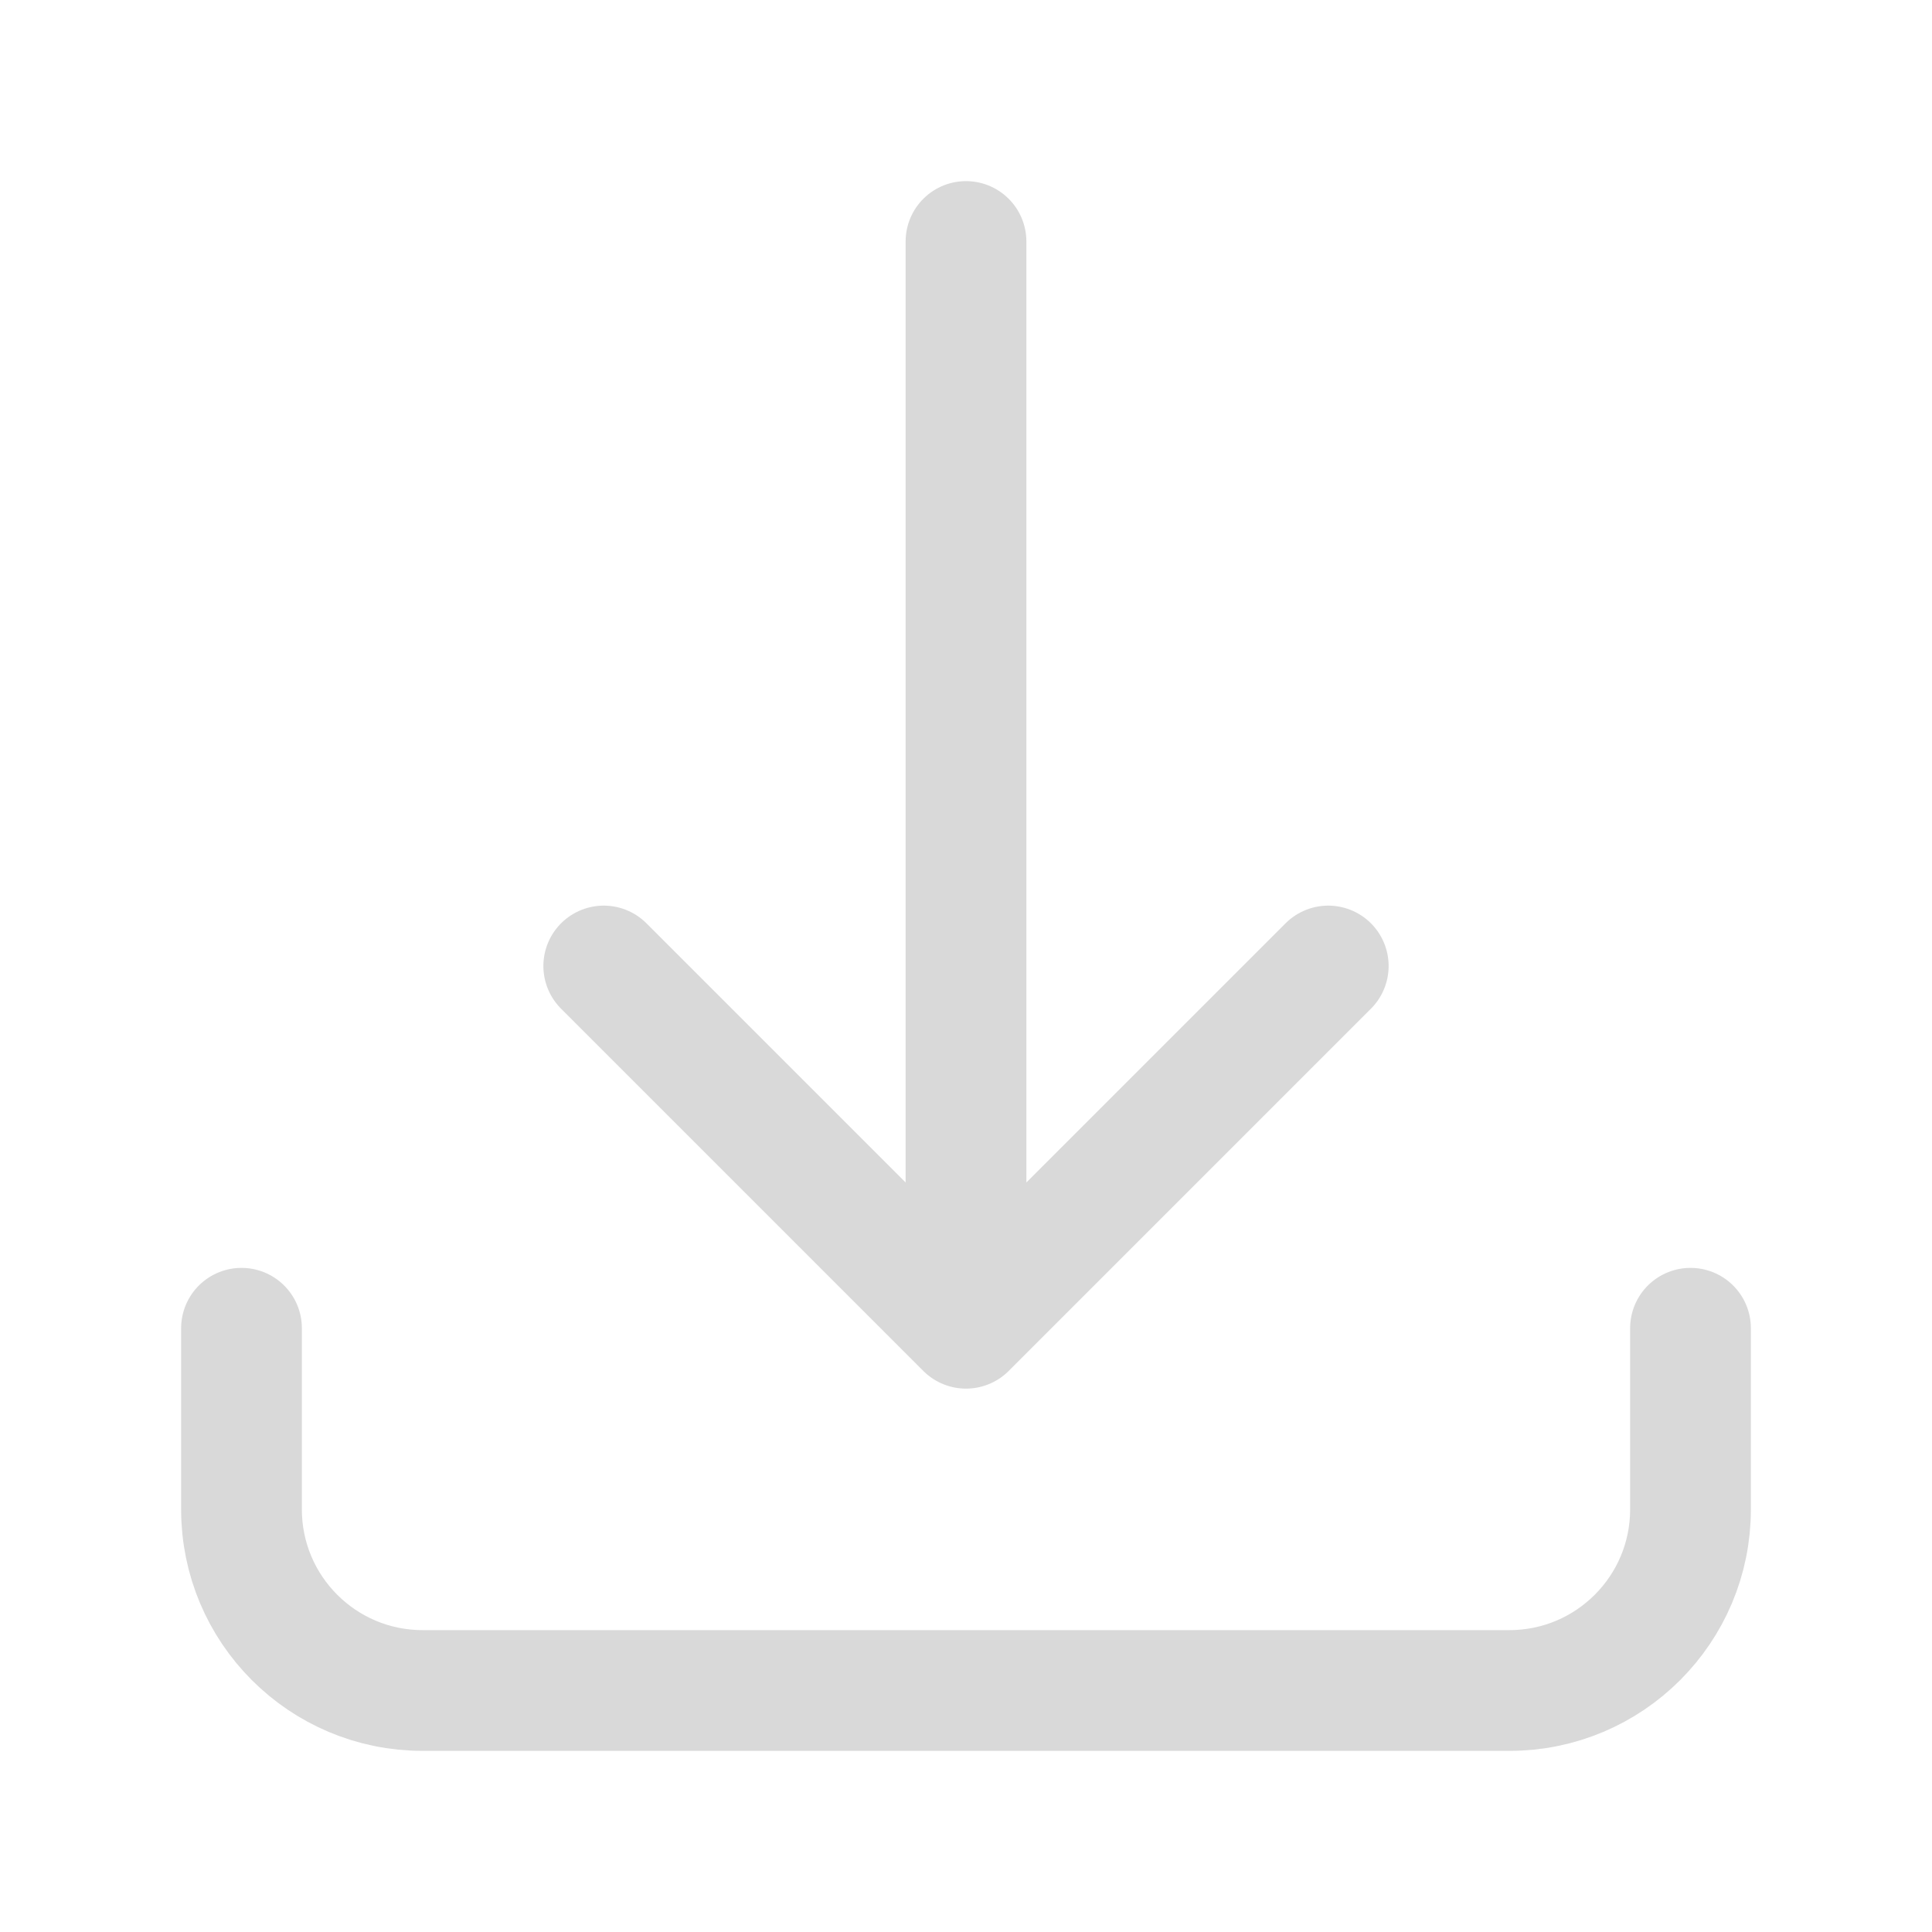
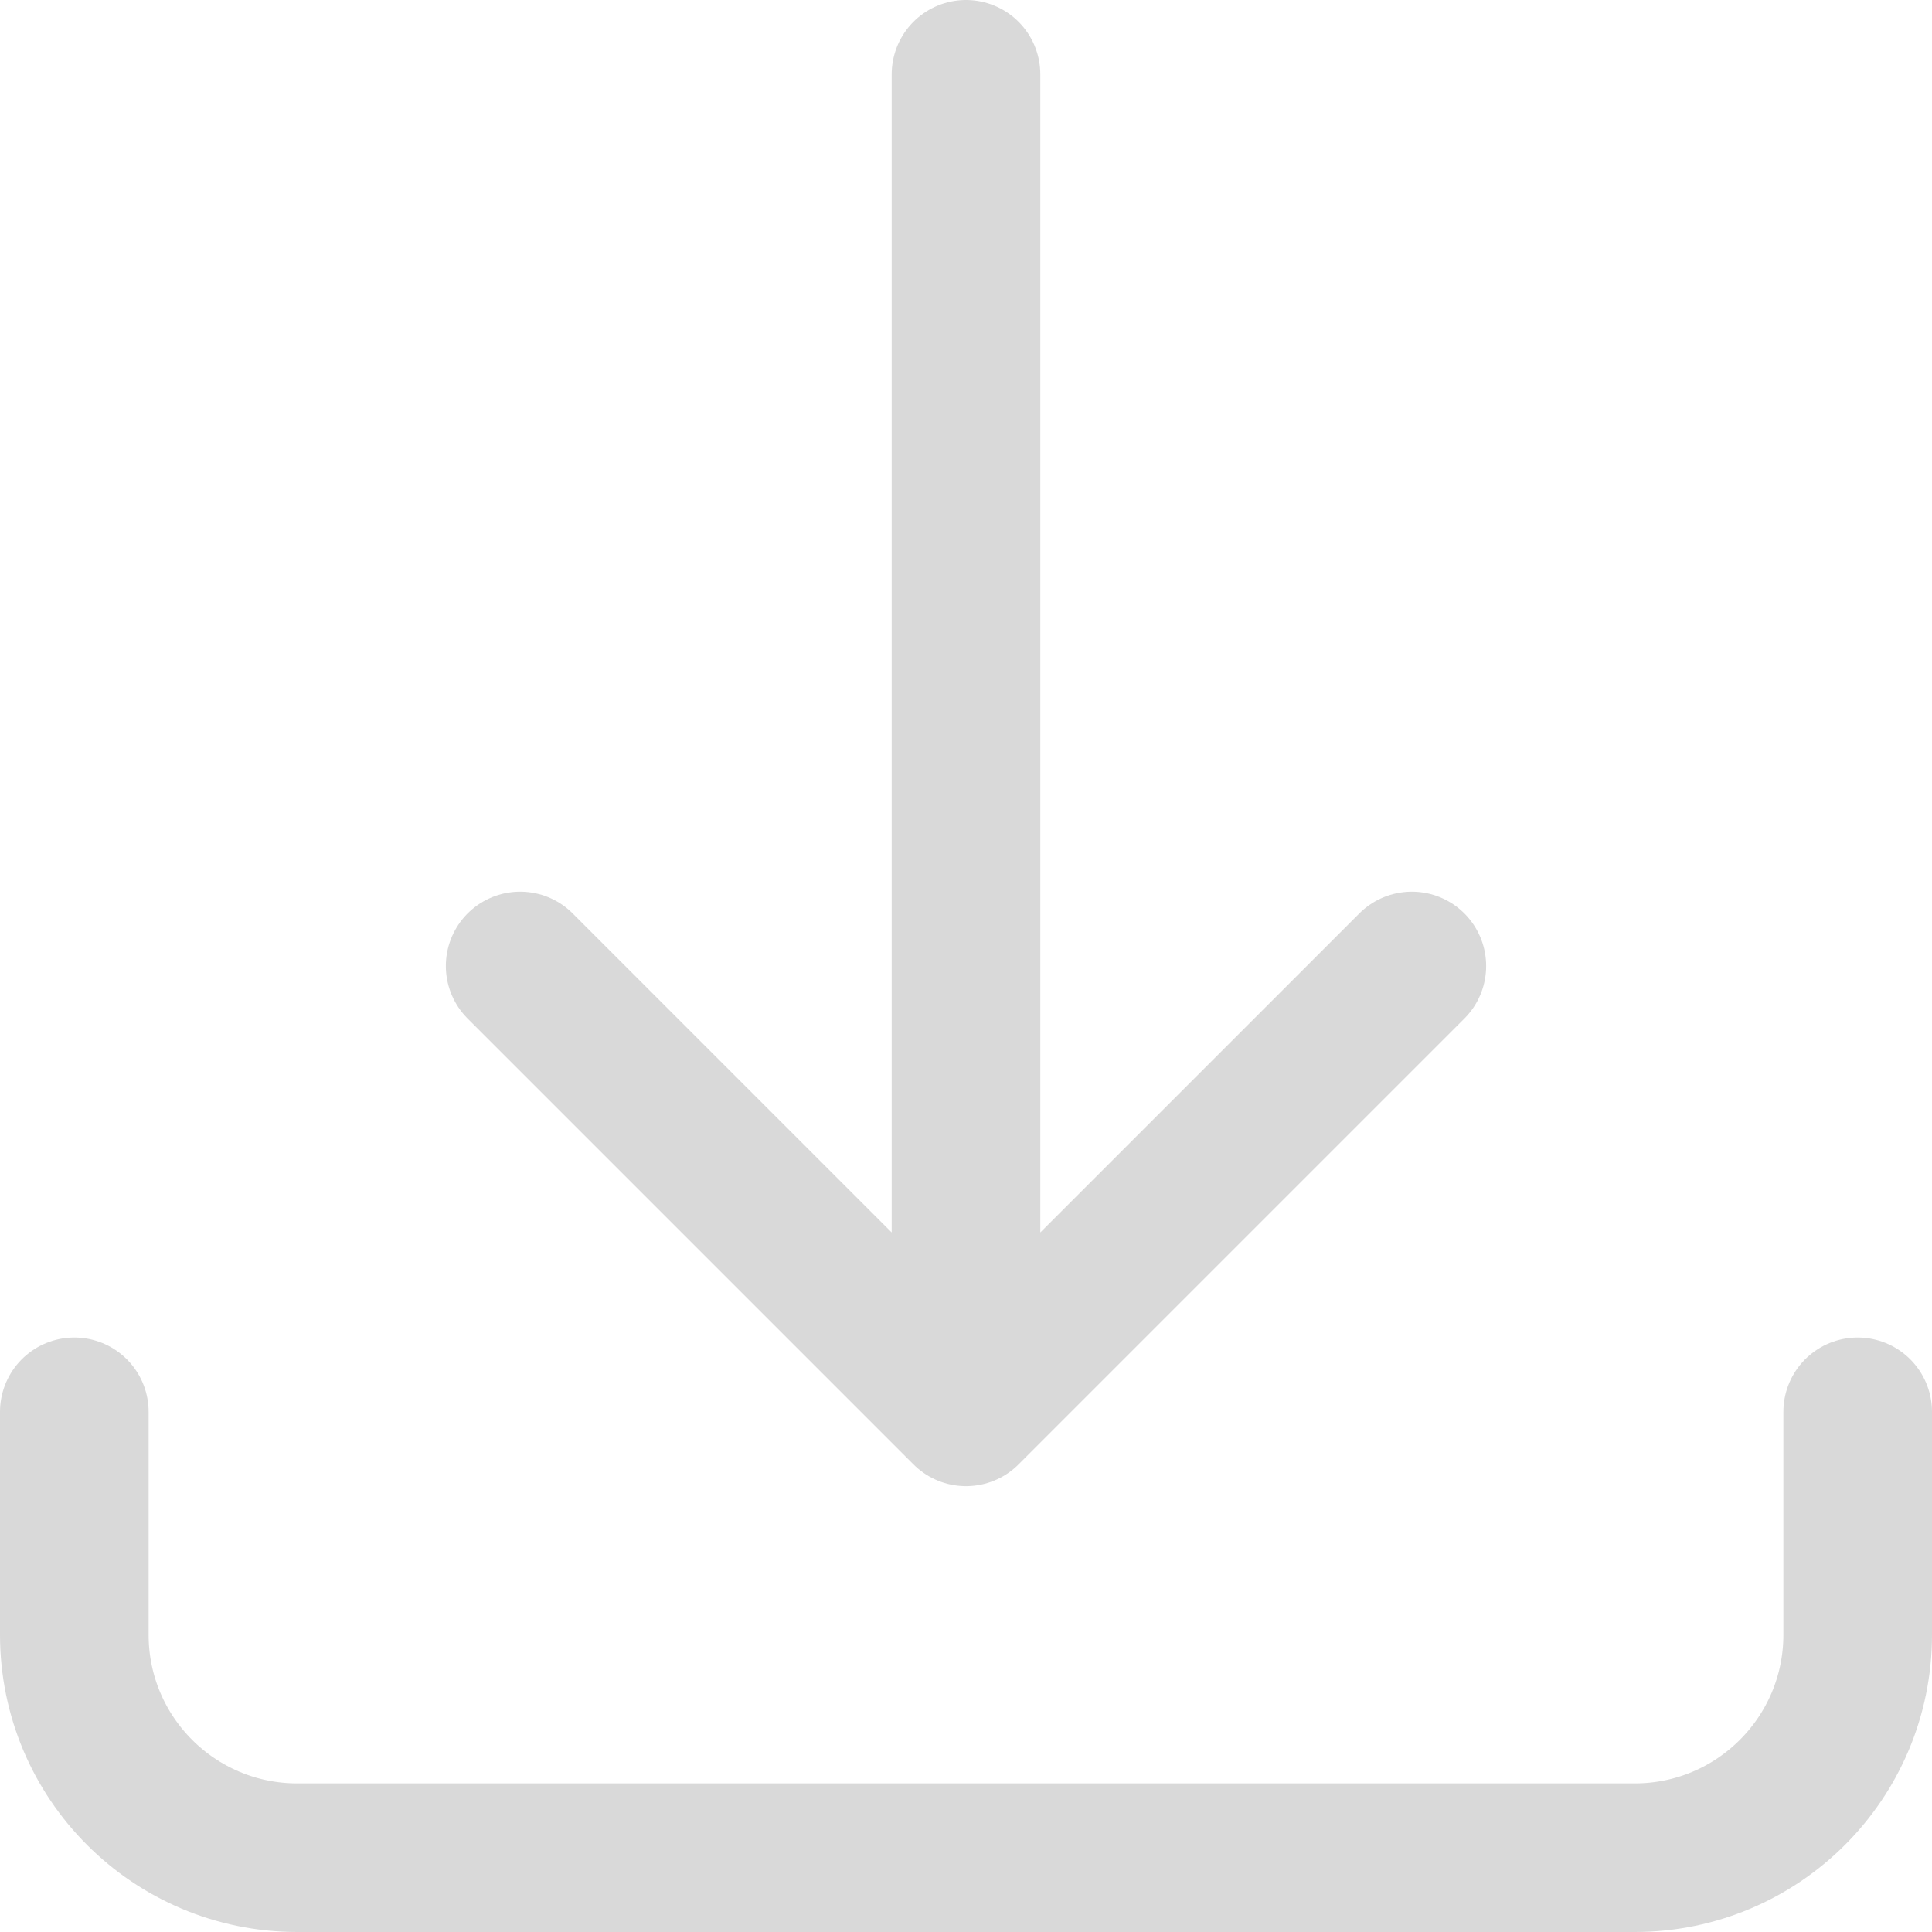
- <svg xmlns="http://www.w3.org/2000/svg" fill="none" viewBox="0 0 24 24" width="15" stroke-width="1.5" stroke="#d9d9d9">
+ <svg xmlns="http://www.w3.org/2000/svg" fill="none" stroke-width="1.5" stroke="#d9d9d9" viewBox="2.25 2.25 19.5 19.5" width="16px" height="16px">
  <path stroke-linecap="round" stroke-linejoin="round" d="M3 16.5v2.25A2.25 2.25 0 005.25 21h13.5A2.25 2.25 0 0021 18.75V16.5M16.5 12L12 16.5m0 0L7.5 12m4.5 4.5V3" />
</svg>
